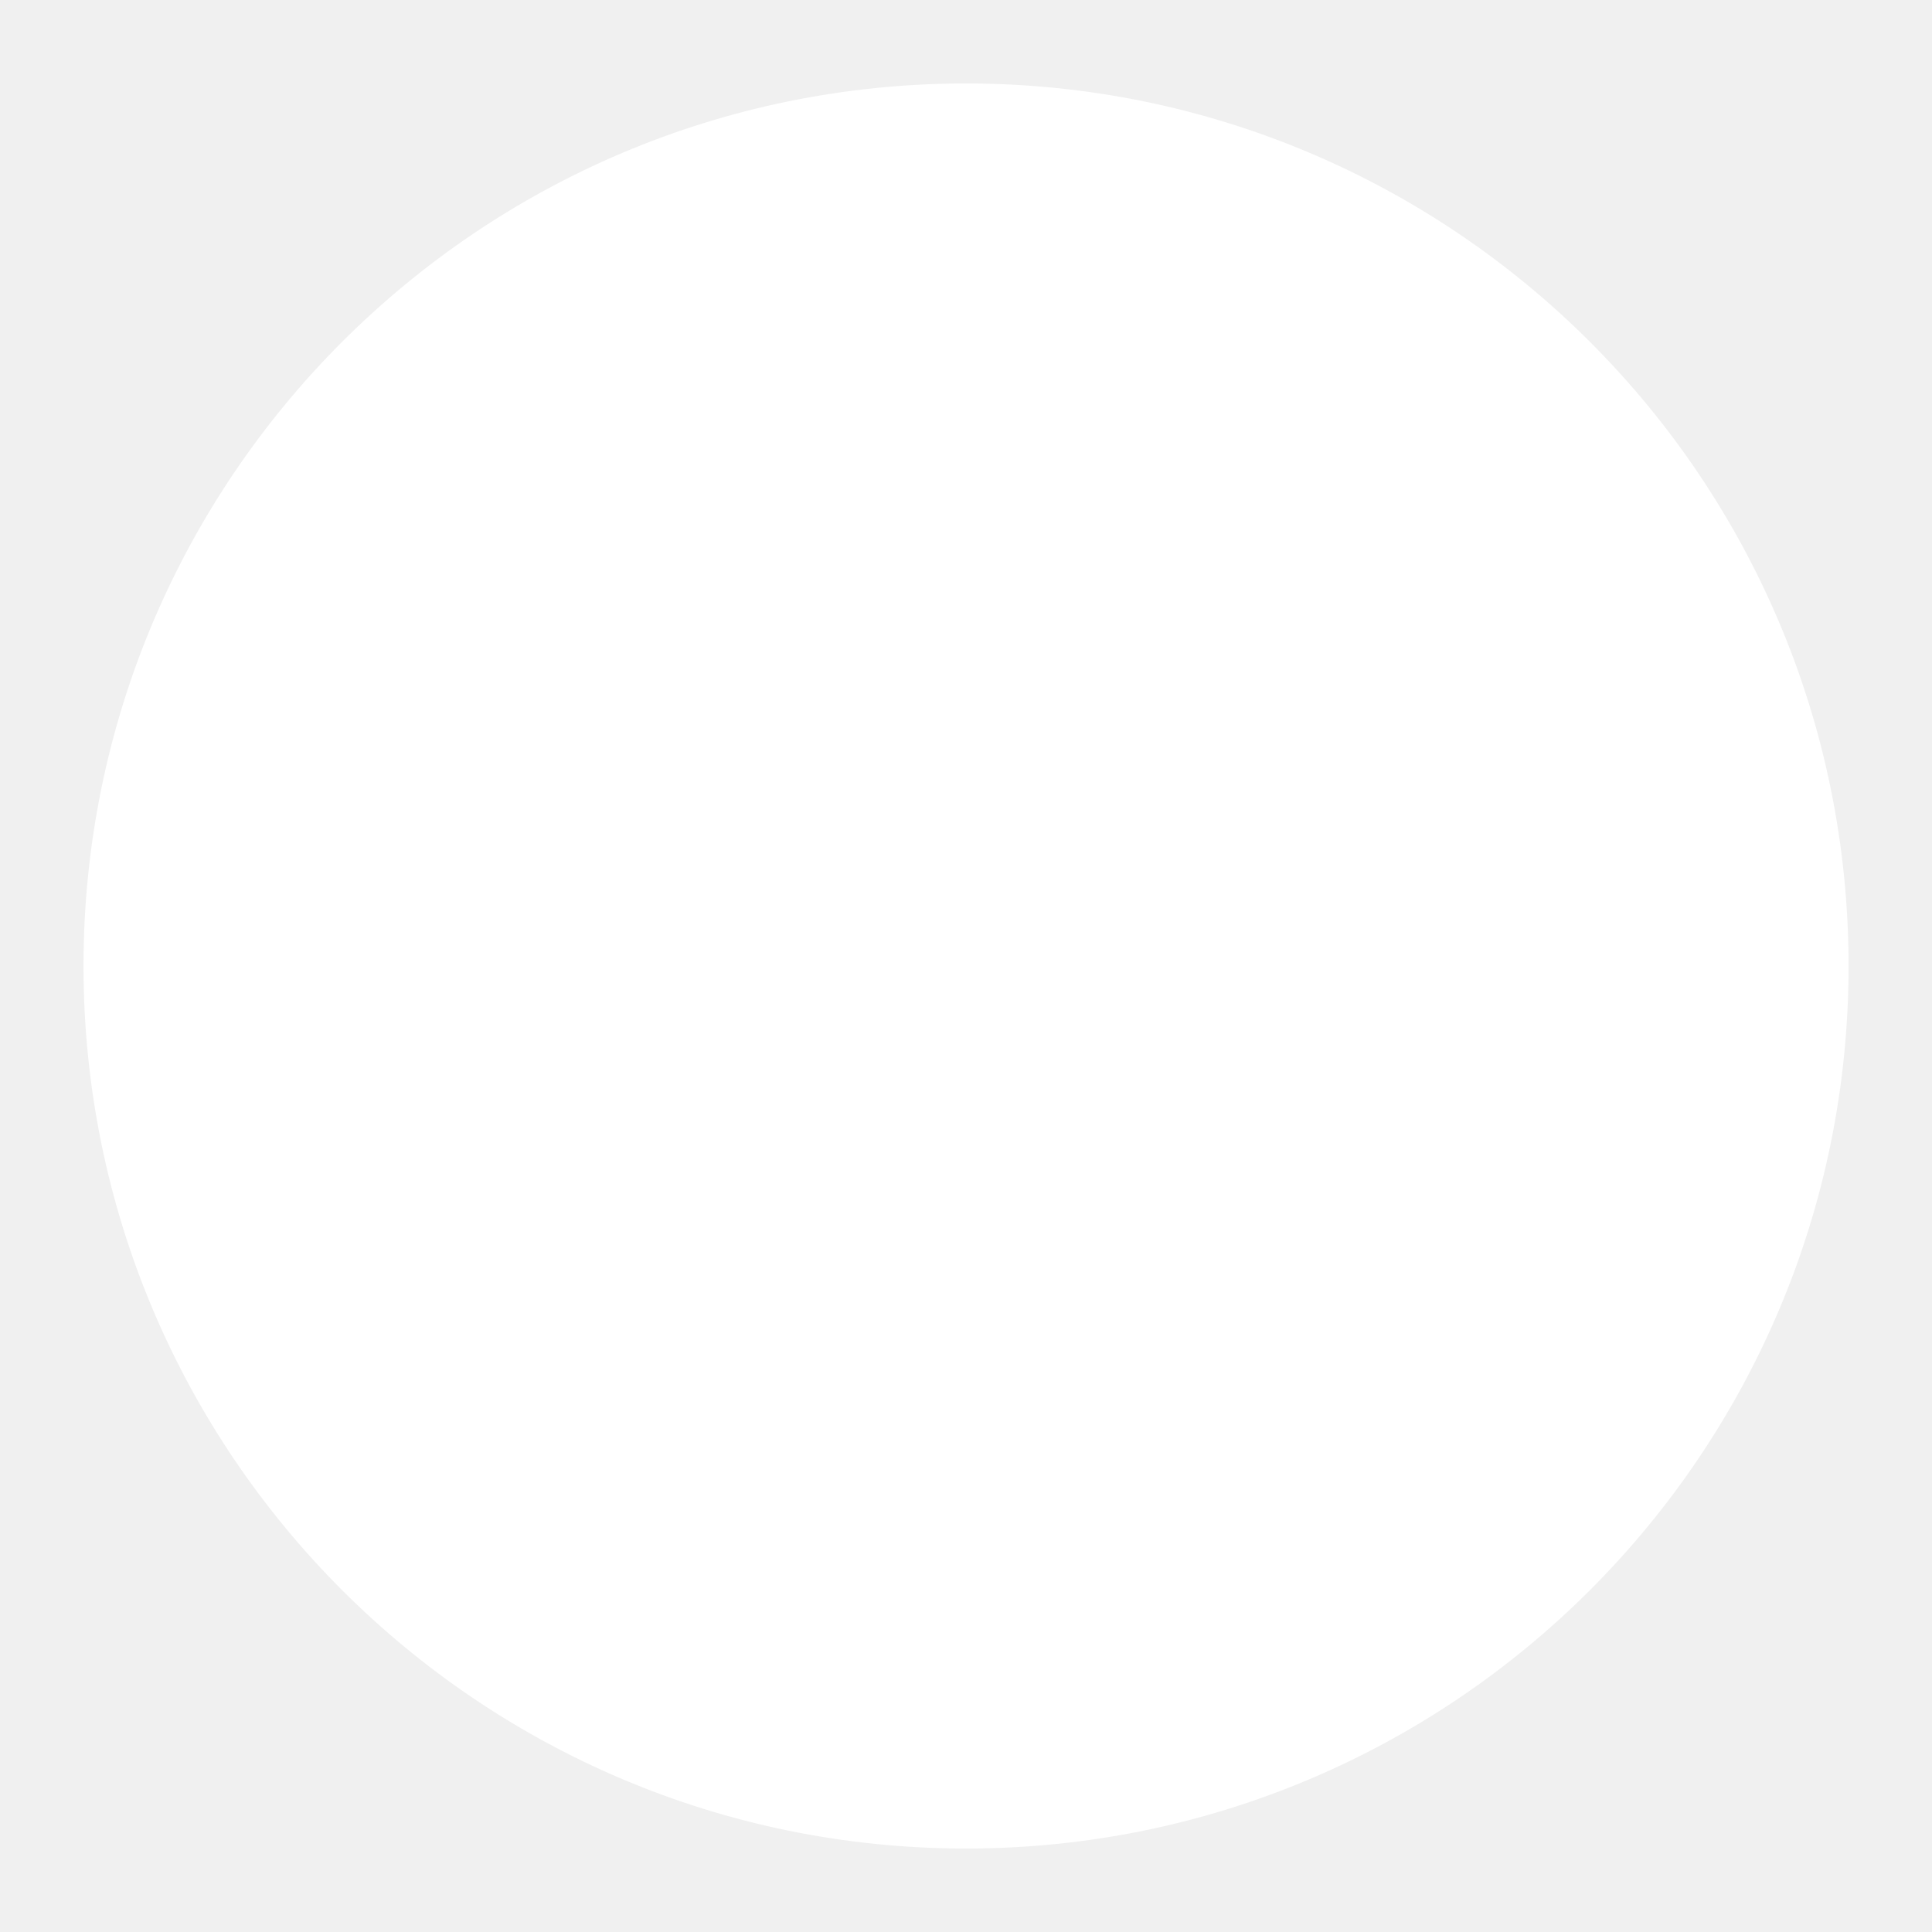
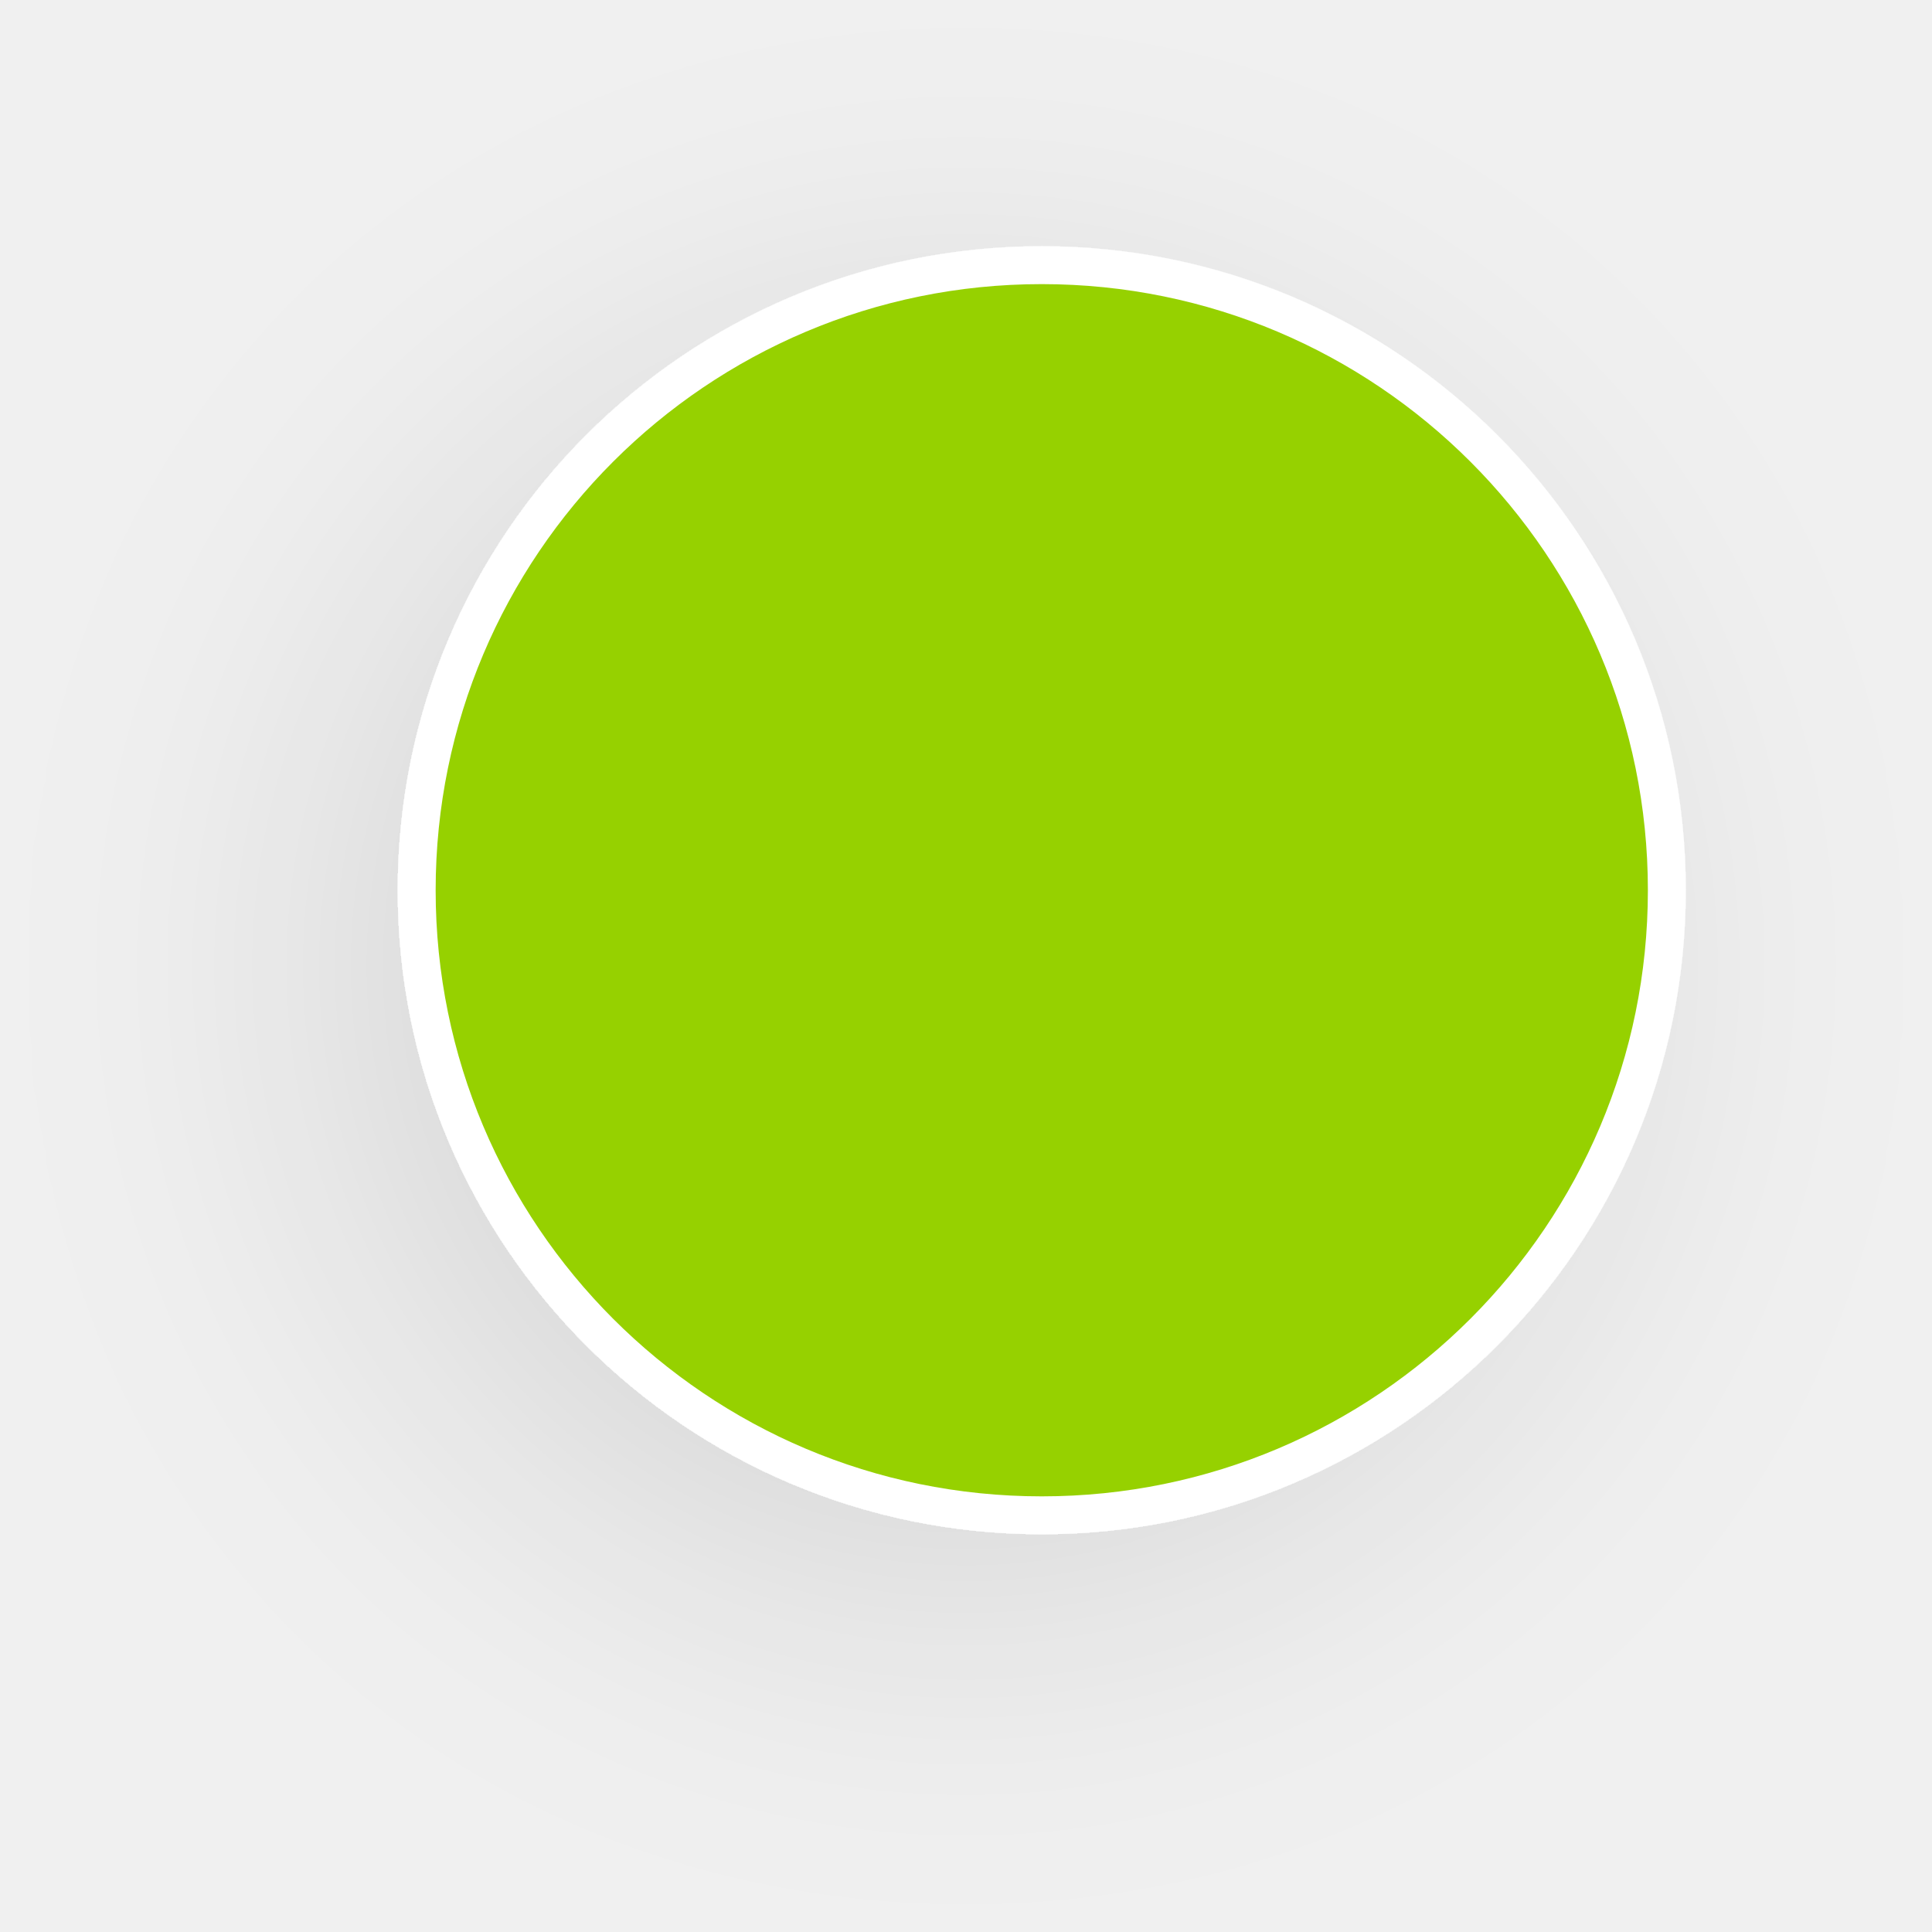
- <svg xmlns="http://www.w3.org/2000/svg" width="54" height="54" viewBox="0 0 54 54" fill="none">
-   <circle cx="27.001" cy="27" r="24.667" fill="white" stroke="rgba(0,0,0,0)" stroke-width="4" />
+ <svg xmlns="http://www.w3.org/2000/svg" width="102" height="102" viewBox="0 0 102 102" fill="none">
+   <g filter="url(#filter0_d_8256_13714)">
+     <circle cx="55" cy="47" r="33" fill="#96D100" stroke="white" stroke-width="2" />
+   </g>
+   <defs>
+     <filter id="filter0_d_8256_13714" x="0.1" y="0.1" width="101.8" height="101.8" filterUnits="userSpaceOnUse" color-interpolation-filters="sRGB">
+       <feFlood flood-opacity="0" result="BackgroundImageFix" />
+       <feColorMatrix in="SourceAlpha" type="matrix" values="0 0 0 0 0 0 0 0 0 0 0 0 0 0 0 0 0 0 127 0" result="hardAlpha" />
+       <feOffset dx="-4" dy="4" />
+       <feGaussianBlur stdDeviation="8.45" />
+       <feComposite in2="hardAlpha" operator="out" />
+       <feColorMatrix type="matrix" values="0 0 0 0 0 0 0 0 0 0 0 0 0 0 0 0 0 0 0.1 0" />
+       <feBlend mode="normal" in2="BackgroundImageFix" result="effect1_dropShadow_8256_13714" />
+       <feBlend mode="normal" in="SourceGraphic" in2="effect1_dropShadow_8256_13714" result="shape" />
+     </filter>
+   </defs>
</svg>
